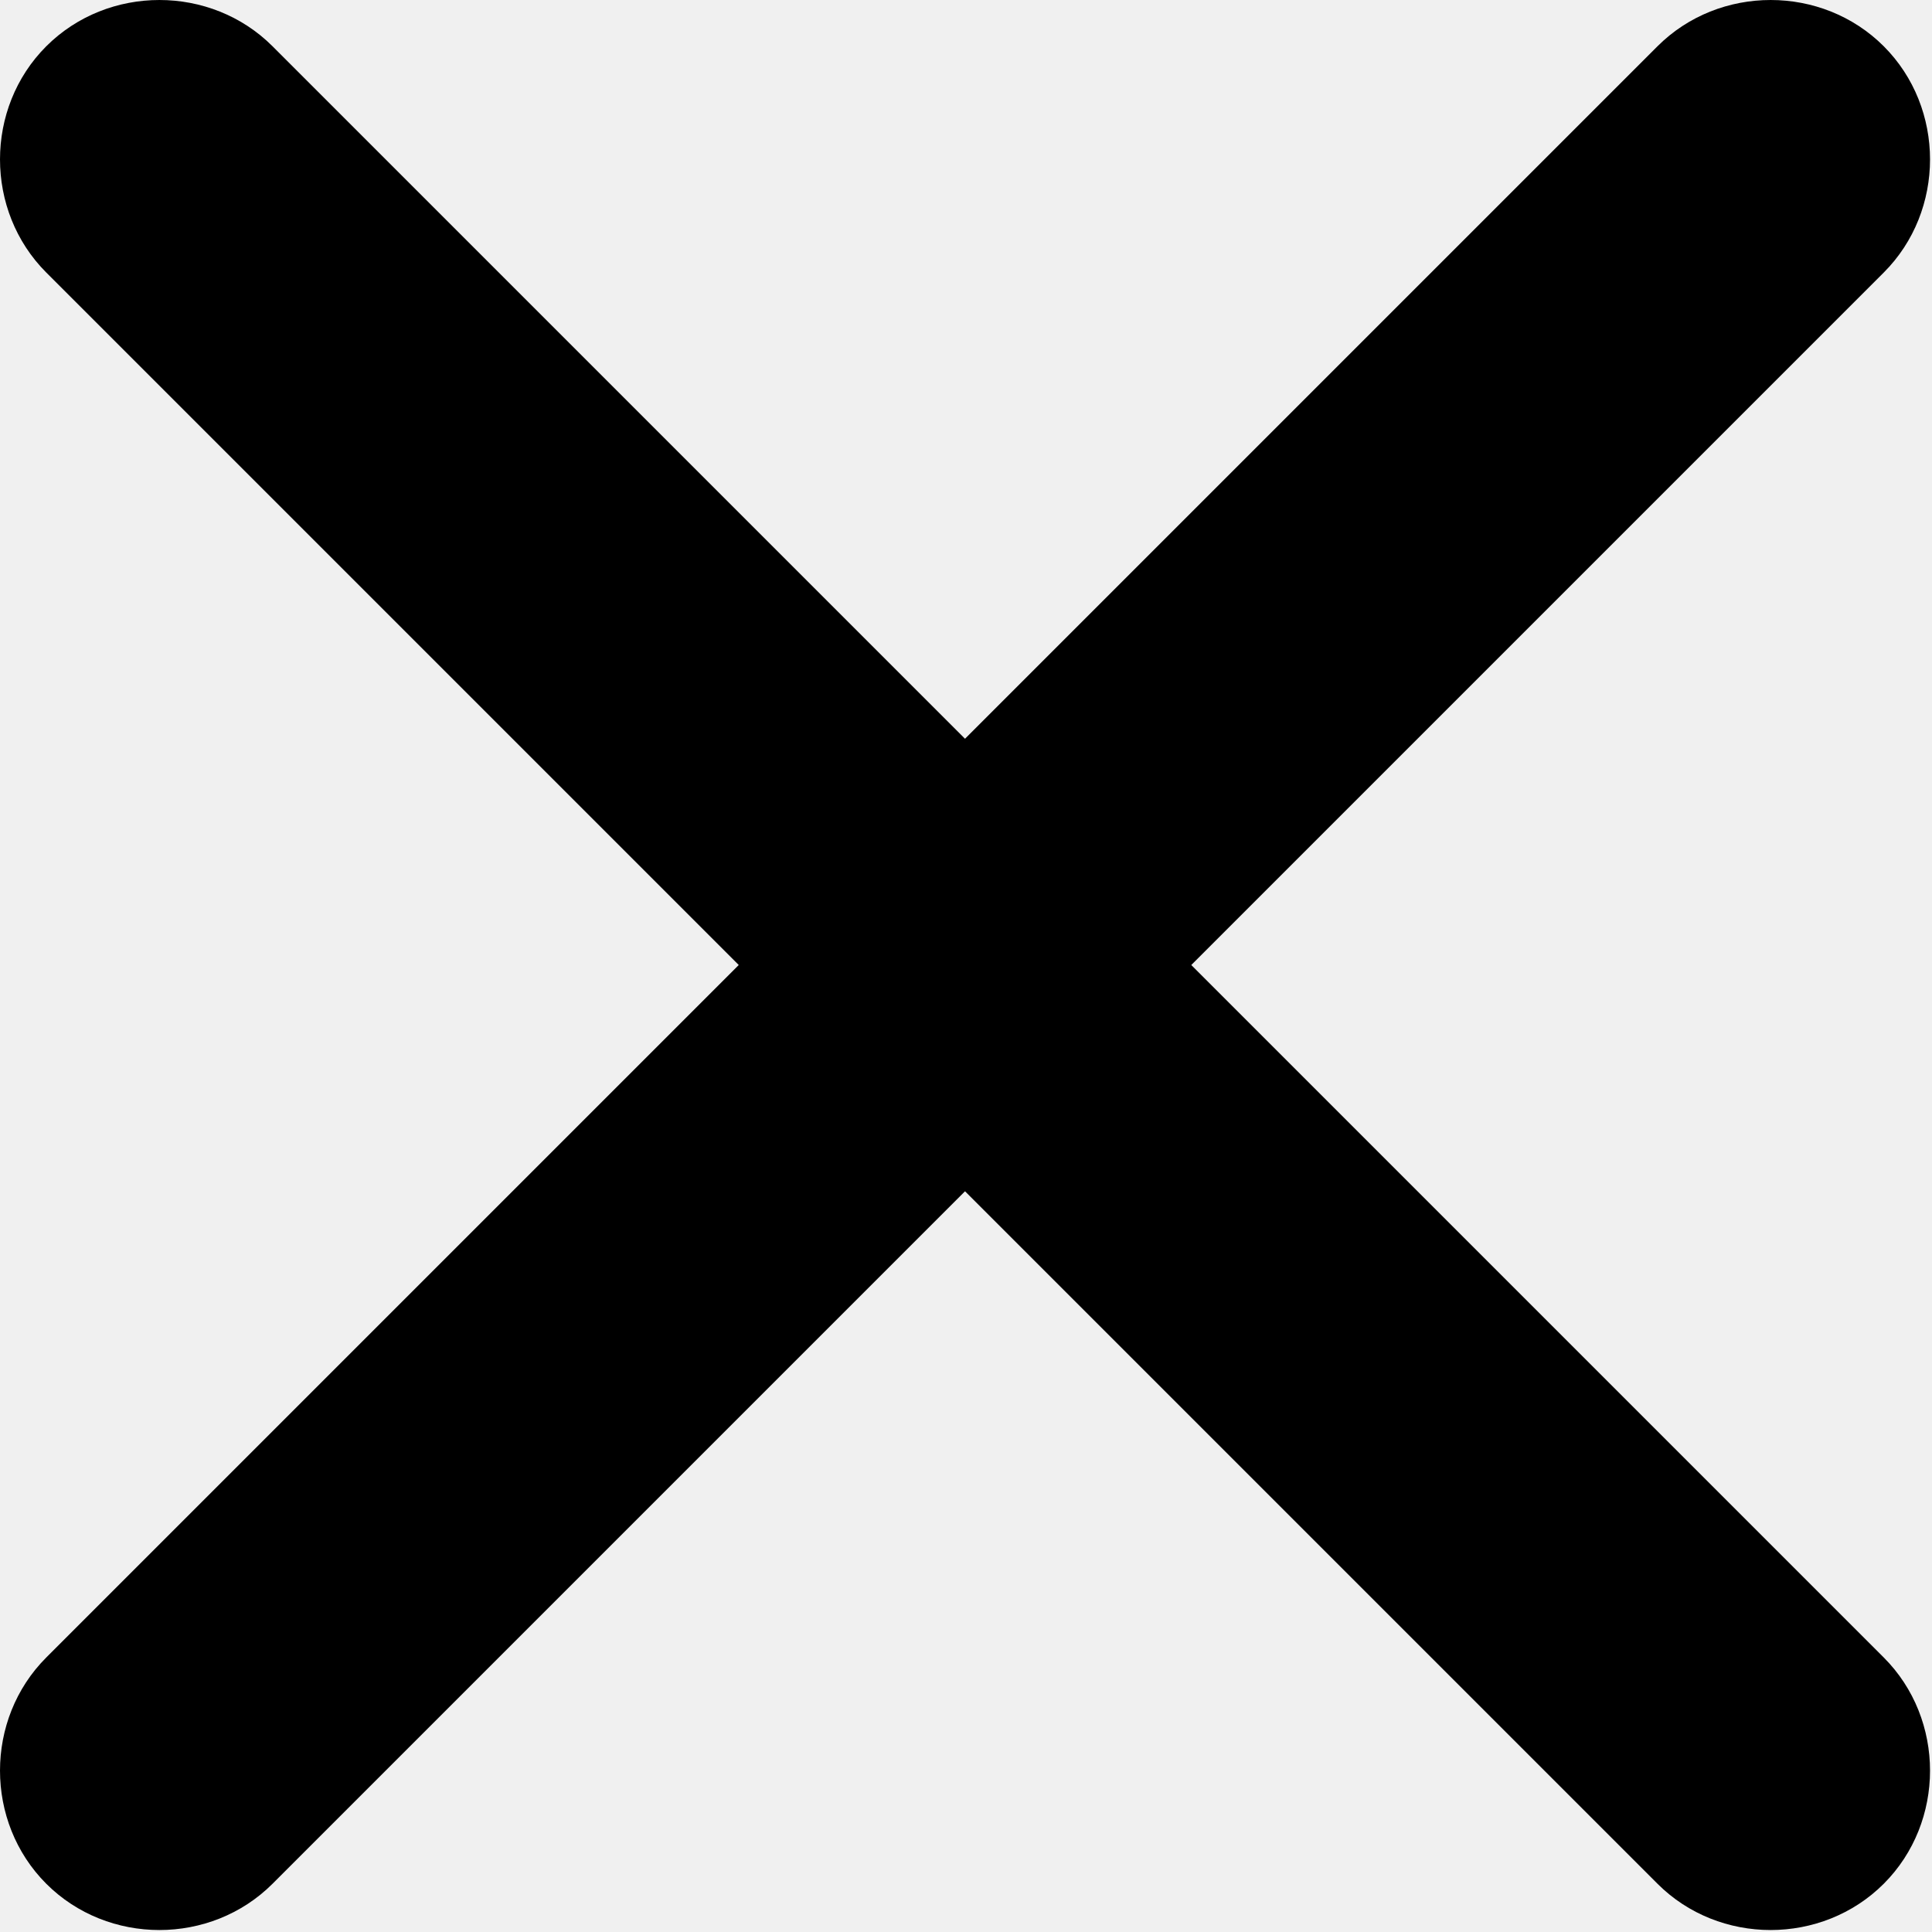
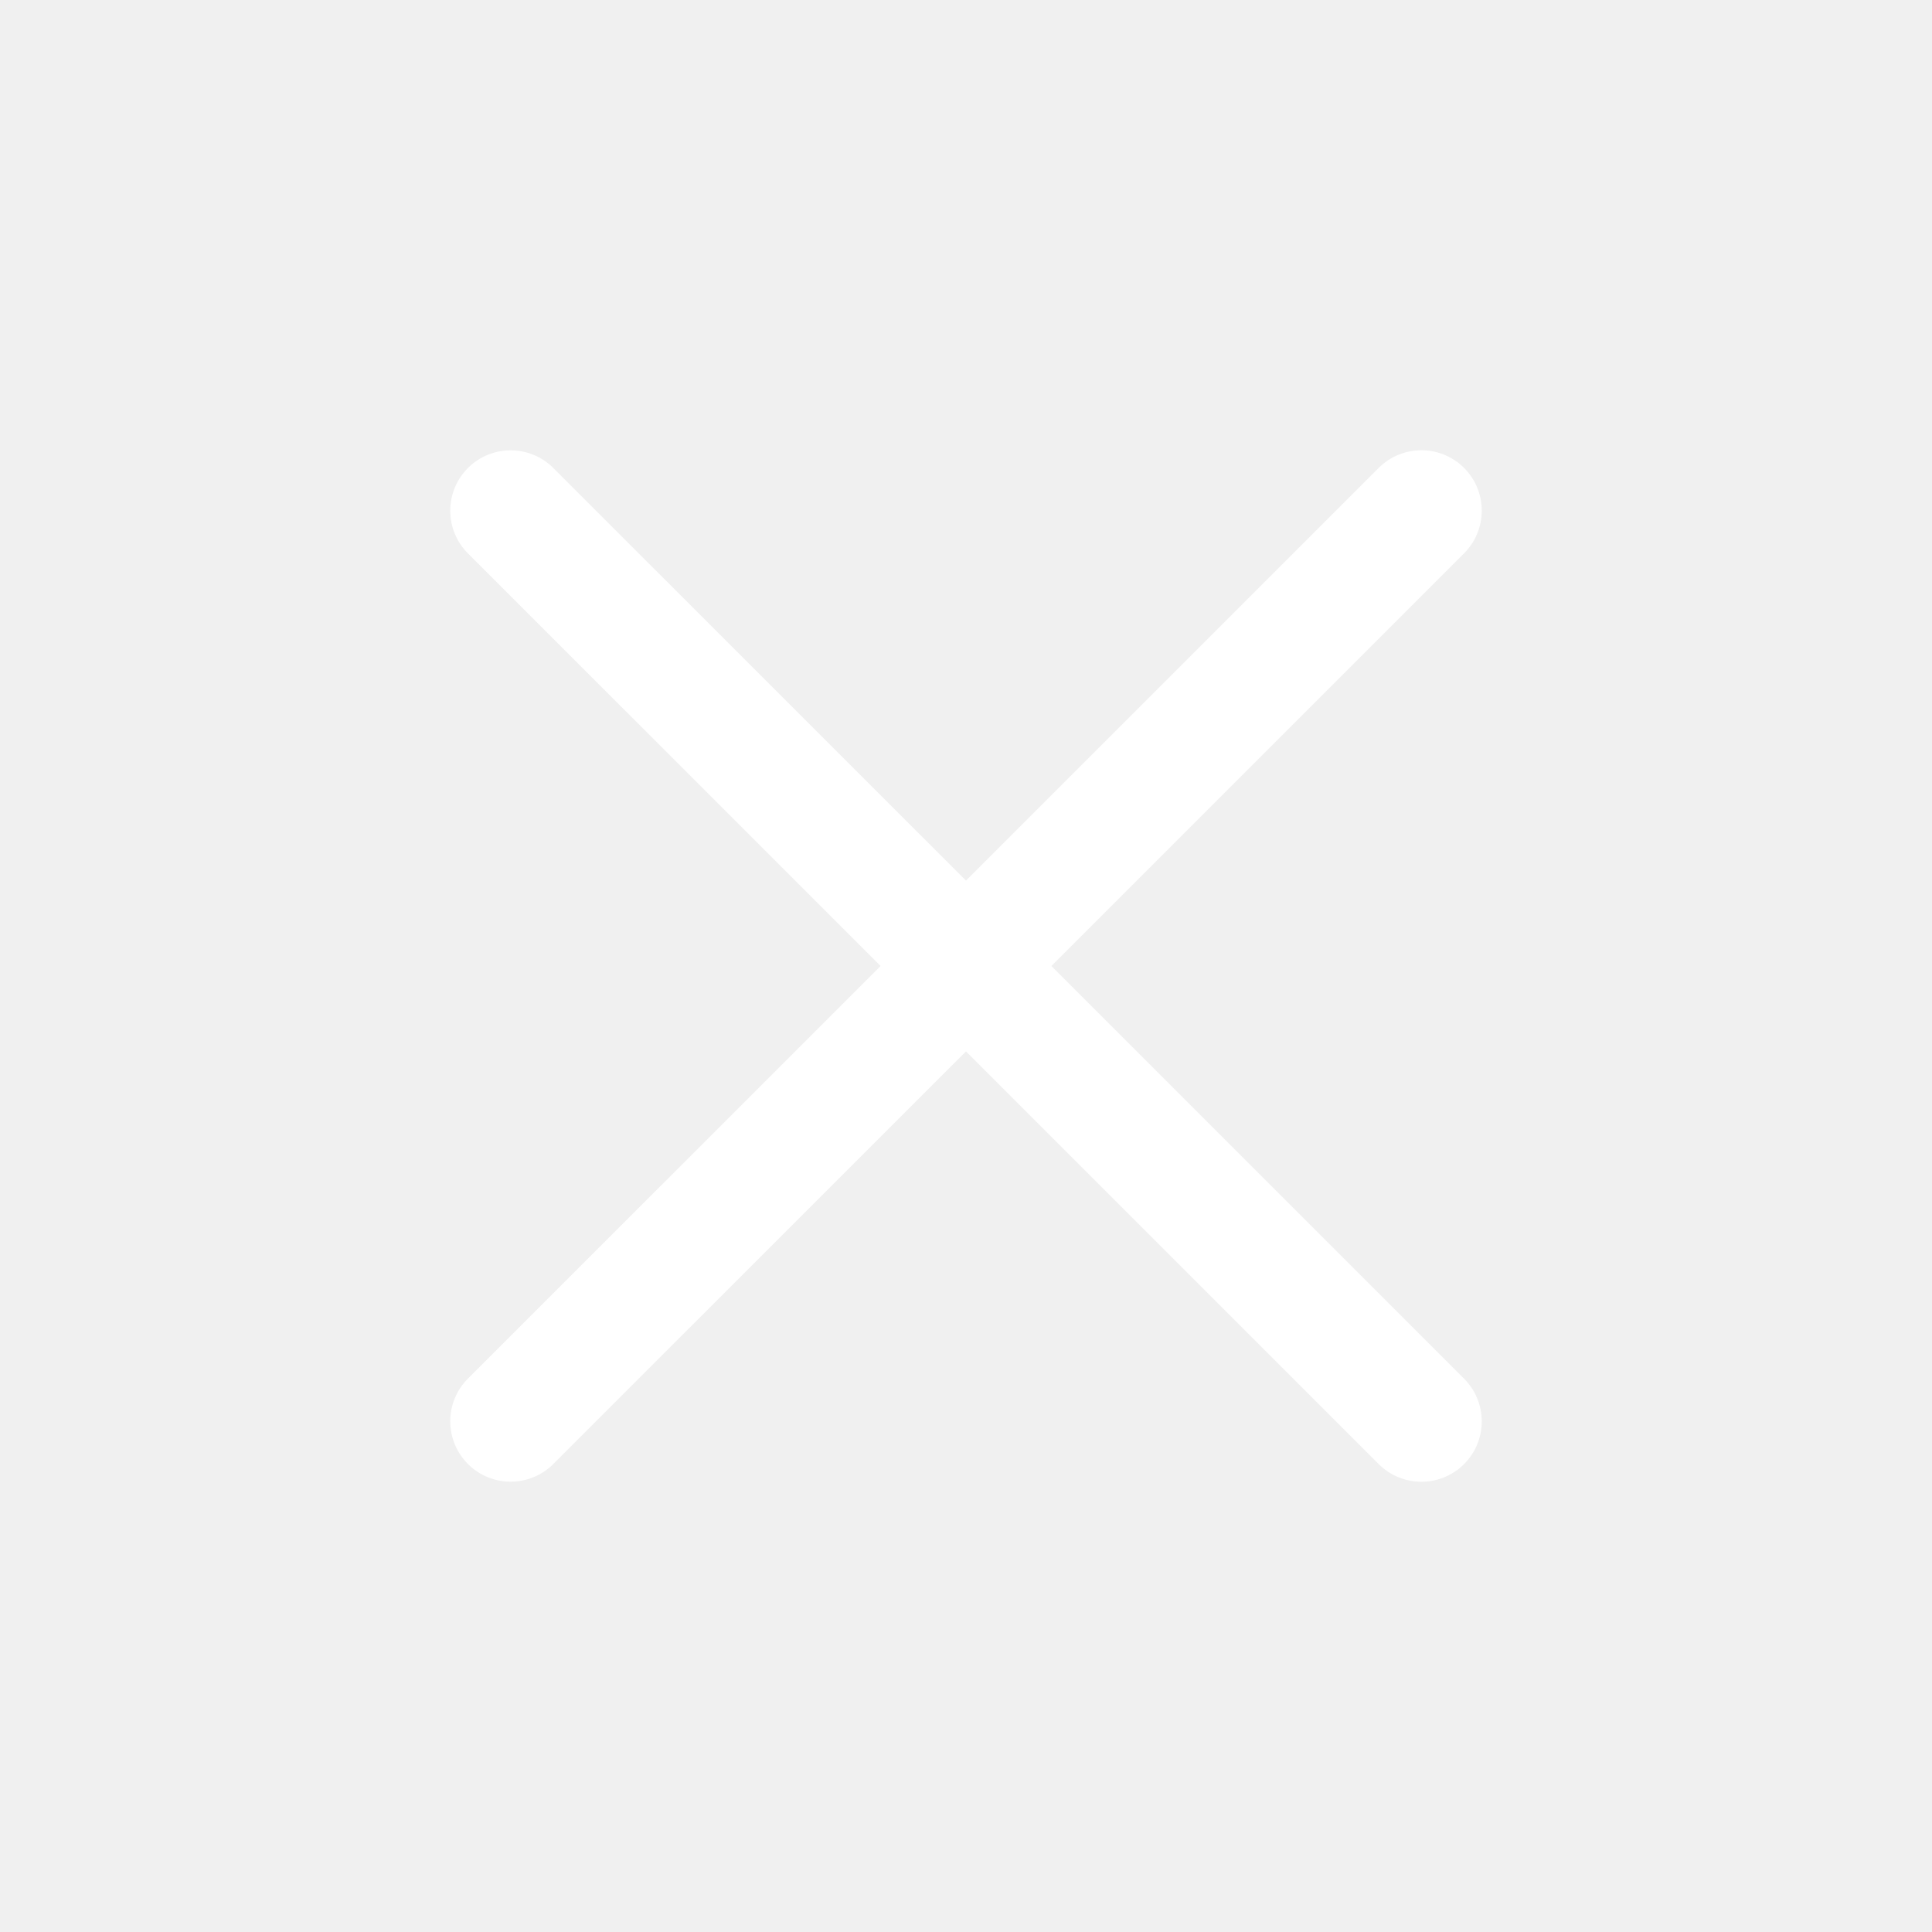
- <svg xmlns="http://www.w3.org/2000/svg" width="100%" height="100%" viewBox="0 0 263 263" version="1.1" xml:space="preserve" style="fill-rule:evenodd;clip-rule:evenodd;stroke-linejoin:round;stroke-miterlimit:2;">
-   <g transform="matrix(1,0,0,1,-218.633,-148.634)">
-     <path d="M380.8,280L475.066,185.734C483.464,177.336 483.464,163.336 475.066,154.933C466.668,146.535 452.668,146.535 444.265,154.933L349.999,249.199L255.733,154.933C247.335,146.535 233.335,146.535 224.932,154.933C216.534,163.331 216.534,177.331 224.932,185.734L319.198,280L224.932,374.266C216.534,382.664 216.534,396.664 224.932,405.067C233.33,413.465 247.33,413.465 255.733,405.067L349.999,310.801L444.265,405.067C452.663,413.465 466.663,413.465 475.066,405.067C483.464,396.669 483.464,382.669 475.066,374.266L380.8,280Z" style="fill-rule:nonzero;" />
+ <svg xmlns="http://www.w3.org/2000/svg" width="24" height="24" viewBox="0 0 24 24" fill="none">
+   <g clip-path="url(#clip0_3152_15656)">
+     <path d="M6.343 6.344L17.657 17.657" stroke="white" stroke-width="1.5" stroke-linecap="round" />
+     <path d="M6.343 17.656L17.657 6.343" stroke="white" stroke-width="1.5" stroke-linecap="round" />
  </g>
+   <defs>
+     <clipPath id="clip0_3152_15656">
+       <rect width="24" height="24" fill="white" />
+     </clipPath>
+   </defs>
</svg>
